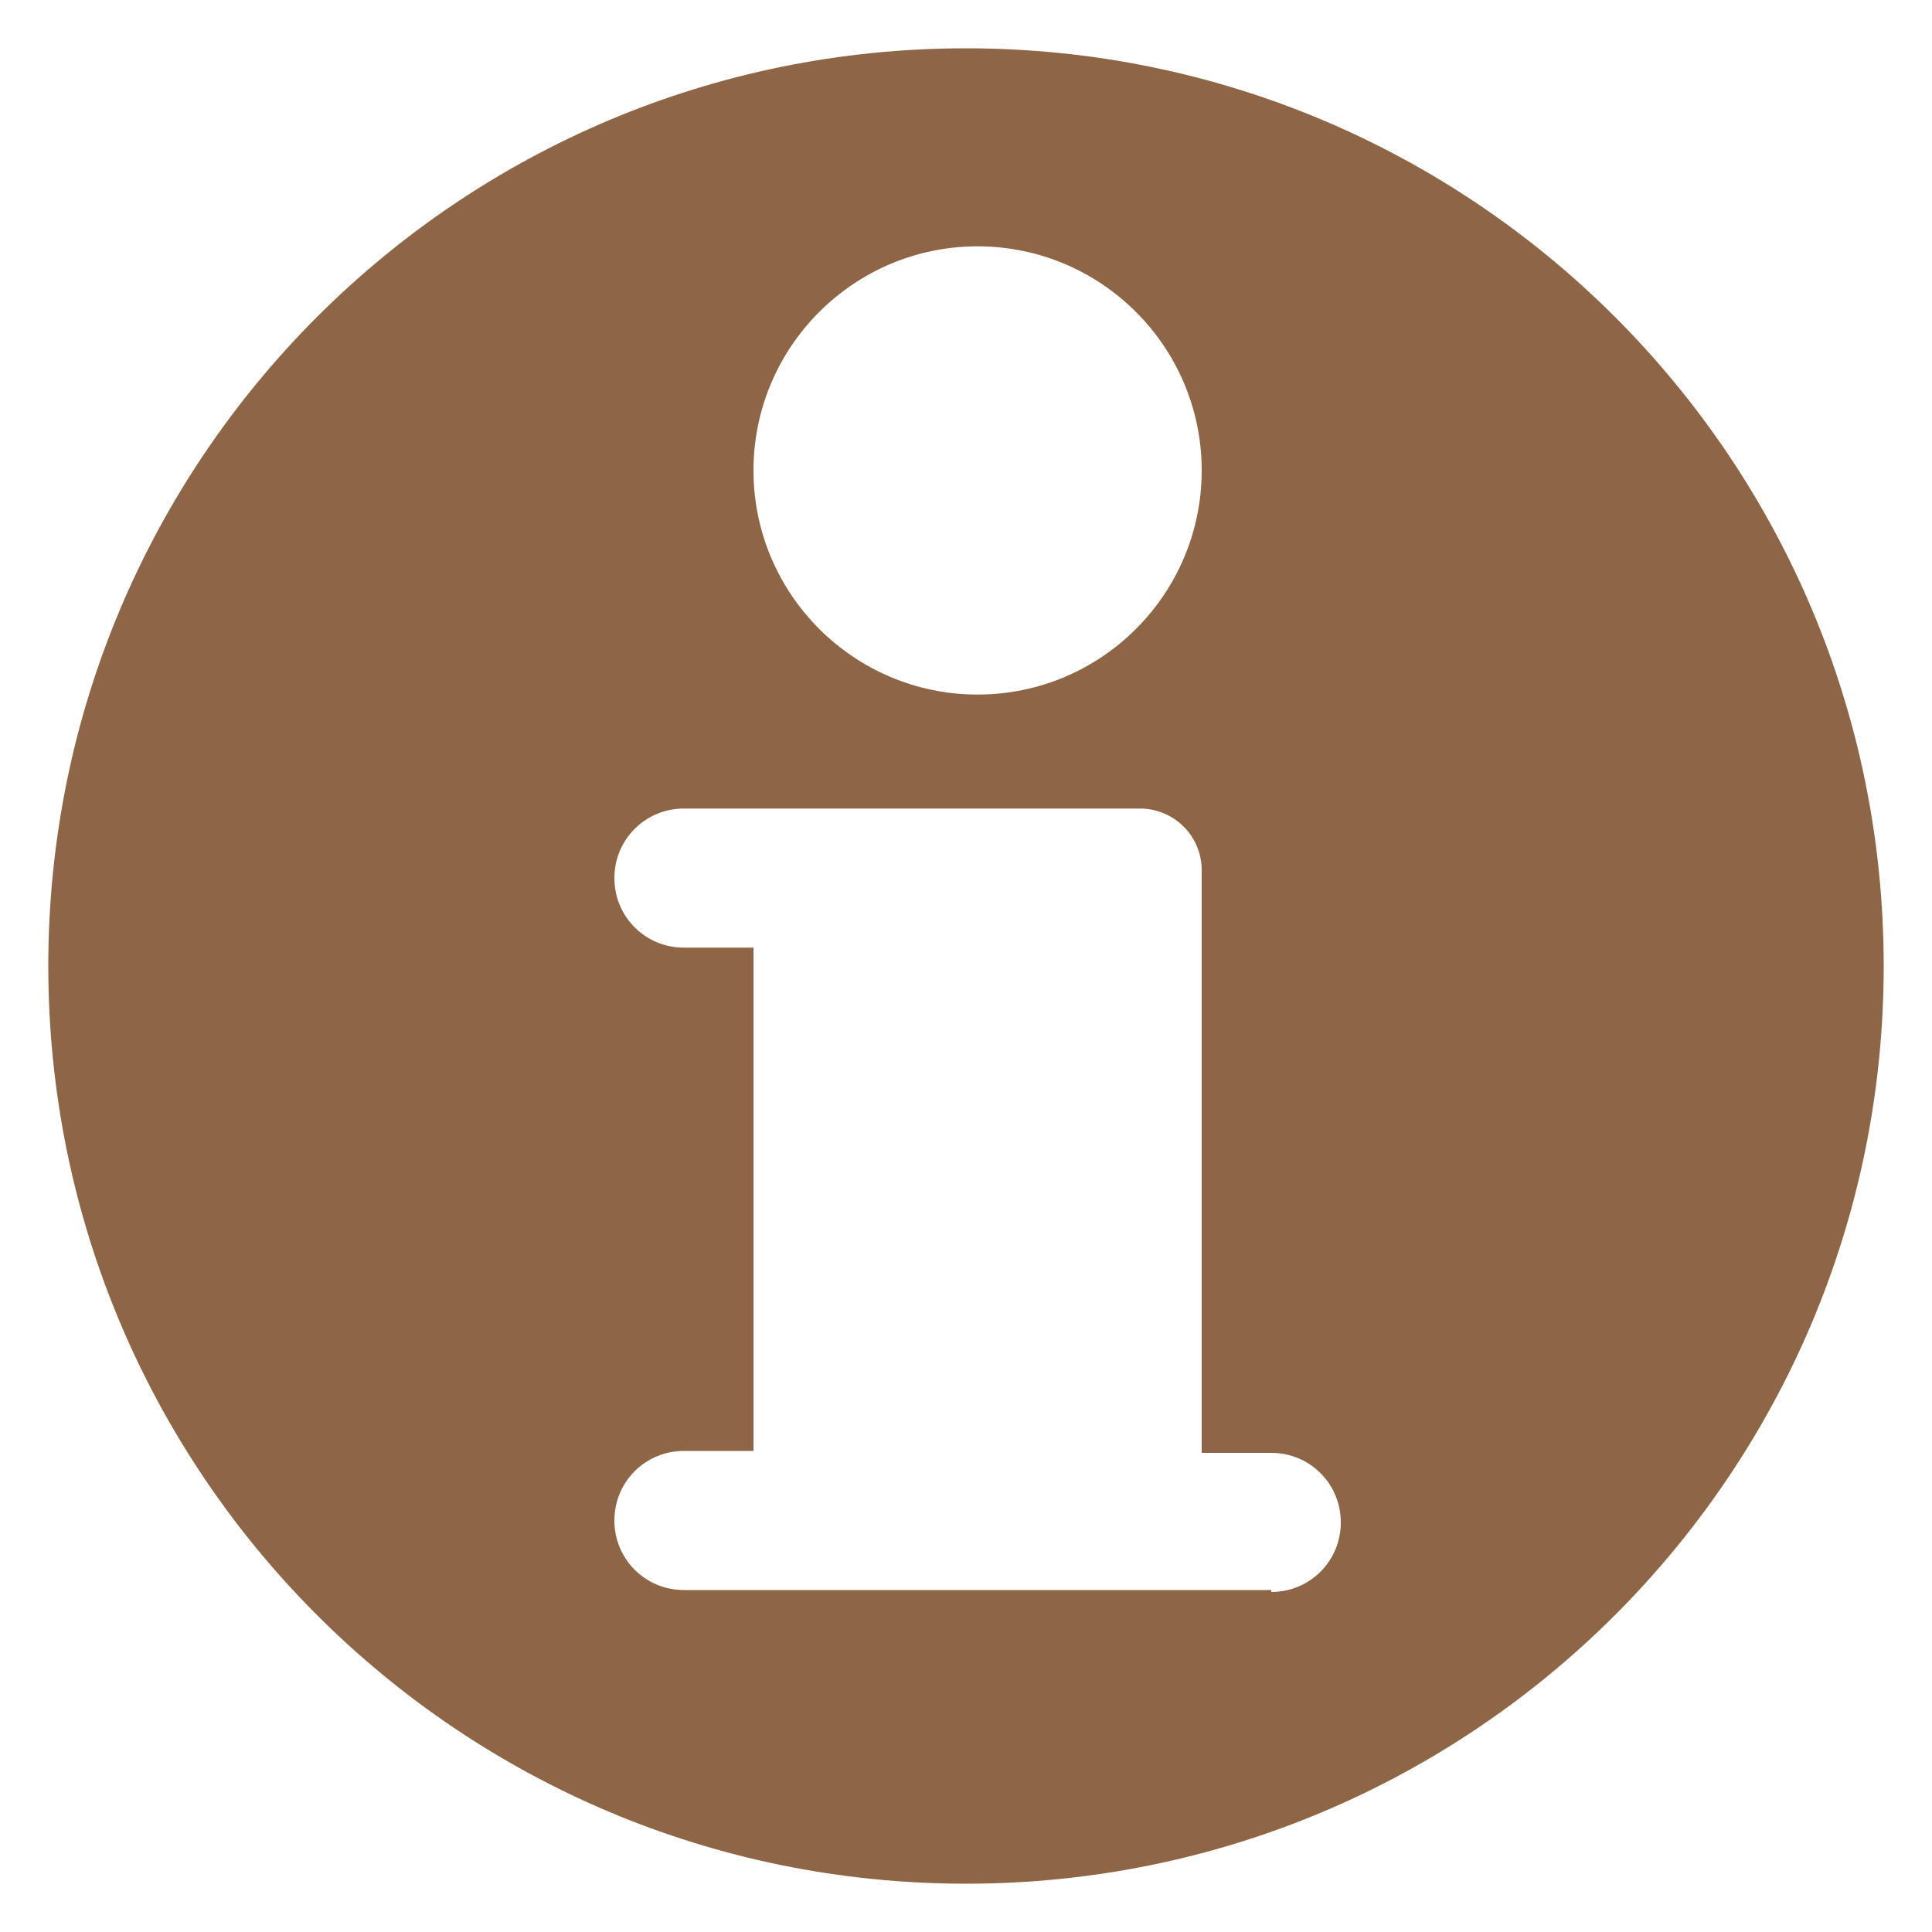
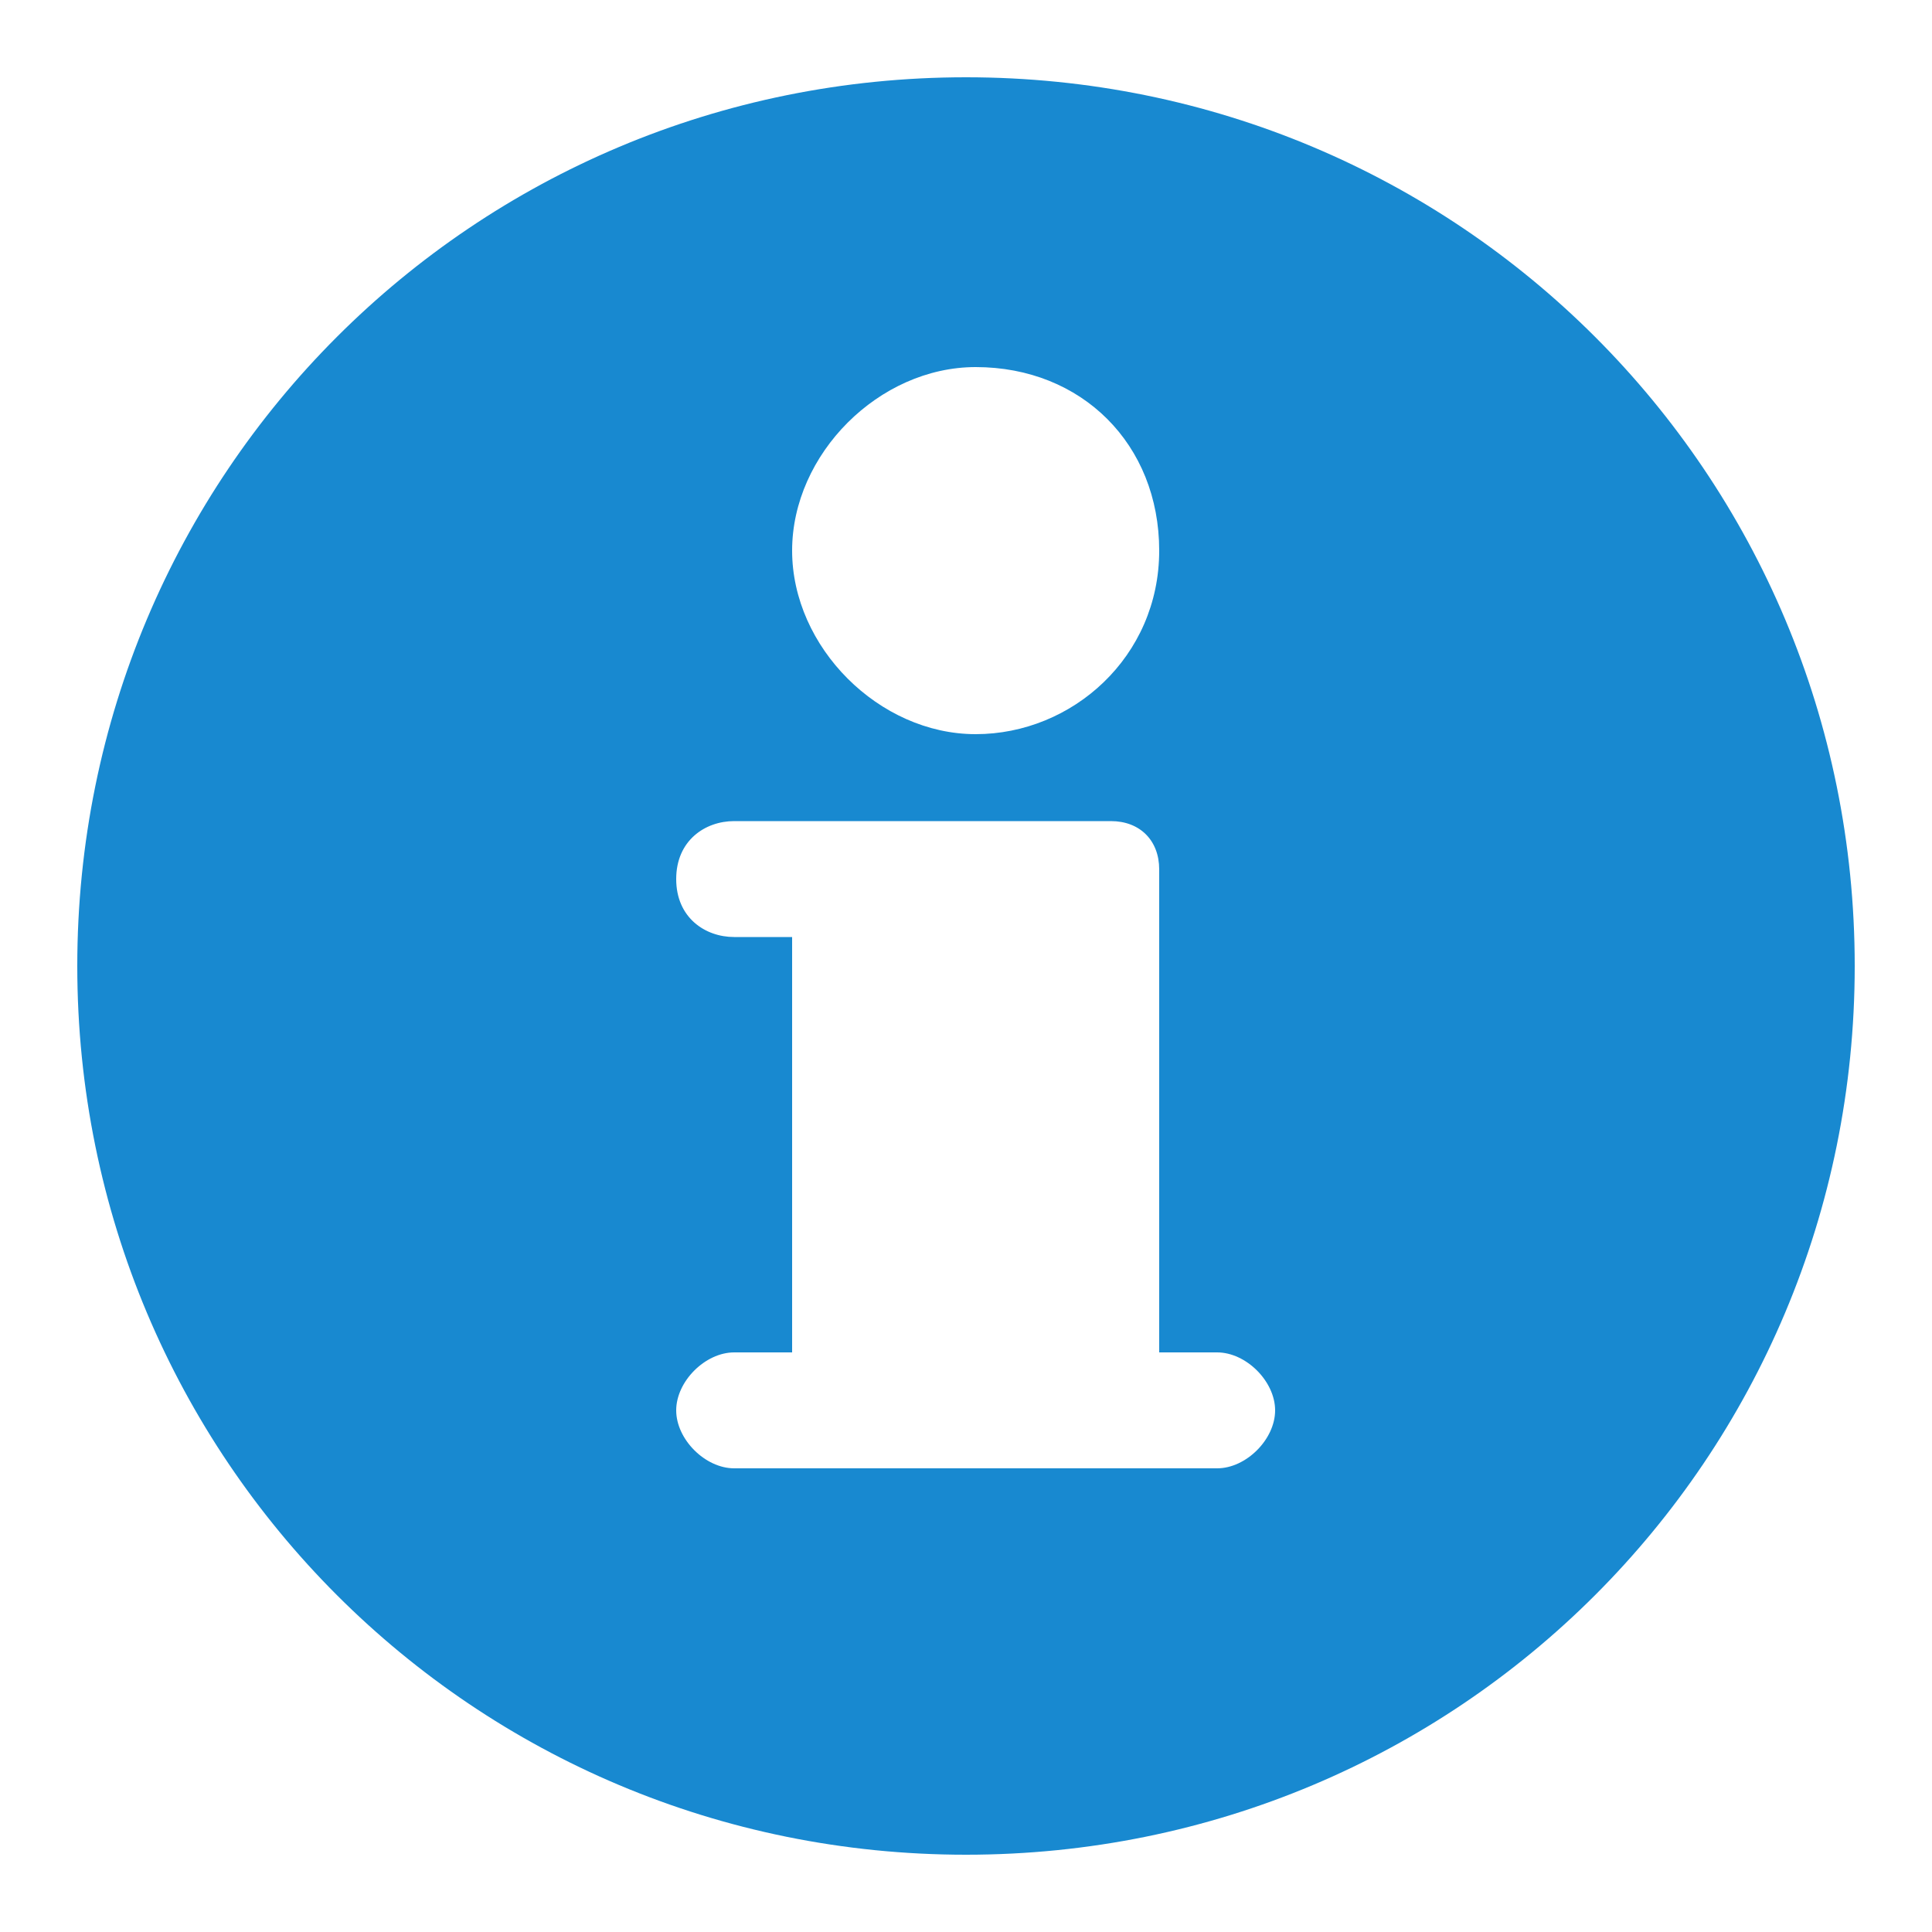
- <svg xmlns="http://www.w3.org/2000/svg" id="_이어_3" viewBox="0 0 20 20">
-   <defs>
-     <style>.cls-1{fill:#8e6646;}</style>
-   </defs>
-   <path class="cls-1" d="M10,.5C4.75,.5,.5,4.75,.5,10s4.25,9.5,9.5,9.5,9.5-4.25,9.5-9.5S15.25,.5,10,.5Zm.12,2.05c1.28,0,2.32,1.04,2.32,2.32s-1.04,2.32-2.32,2.32-2.32-1.04-2.32-2.32,1.04-2.32,2.32-2.32Zm3.04,13.91H7.08c-.4,0-.72-.32-.72-.72s.32-.72,.72-.72h.72v-5.21h-.72c-.4,0-.72-.32-.72-.72s.32-.72,.72-.72h4.72c.35,0,.64,.28,.64,.64v6.03h.72c.4,0,.72,.32,.72,.72s-.32,.72-.72,.72Z" />
+ <svg xmlns="http://www.w3.org/2000/svg" version="1.1" id="_이어_3" x="0px" y="0px" viewBox="0 0 20 20" style="enable-background:new 0 0 20 20;" xml:space="preserve">
+   <style type="text/css">
+ 	.st0{fill:#1889D0;}
+ </style>
+   <path class="st0" d="M10,0.8c-5.1,0-9.2,4.1-9.2,9.2s4.1,9.2,9.2,9.2s9.2-4.1,9.2-9.2S15.1,0.8,10,0.8z M10.1,3.8  c1.1,0,1.9,0.8,1.9,1.9s-0.9,1.9-1.9,1.9S8.2,6.7,8.2,5.7S9.1,3.8,10.1,3.8z M12.6,15.2h-5c-0.3,0-0.6-0.3-0.6-0.6S7.3,14,7.6,14  h0.6V9.7H7.6C7.3,9.7,7,9.5,7,9.1s0.3-0.6,0.6-0.6h3.9c0.3,0,0.5,0.2,0.5,0.5V14h0.6c0.3,0,0.6,0.3,0.6,0.6S12.9,15.2,12.6,15.2z" />
</svg>
